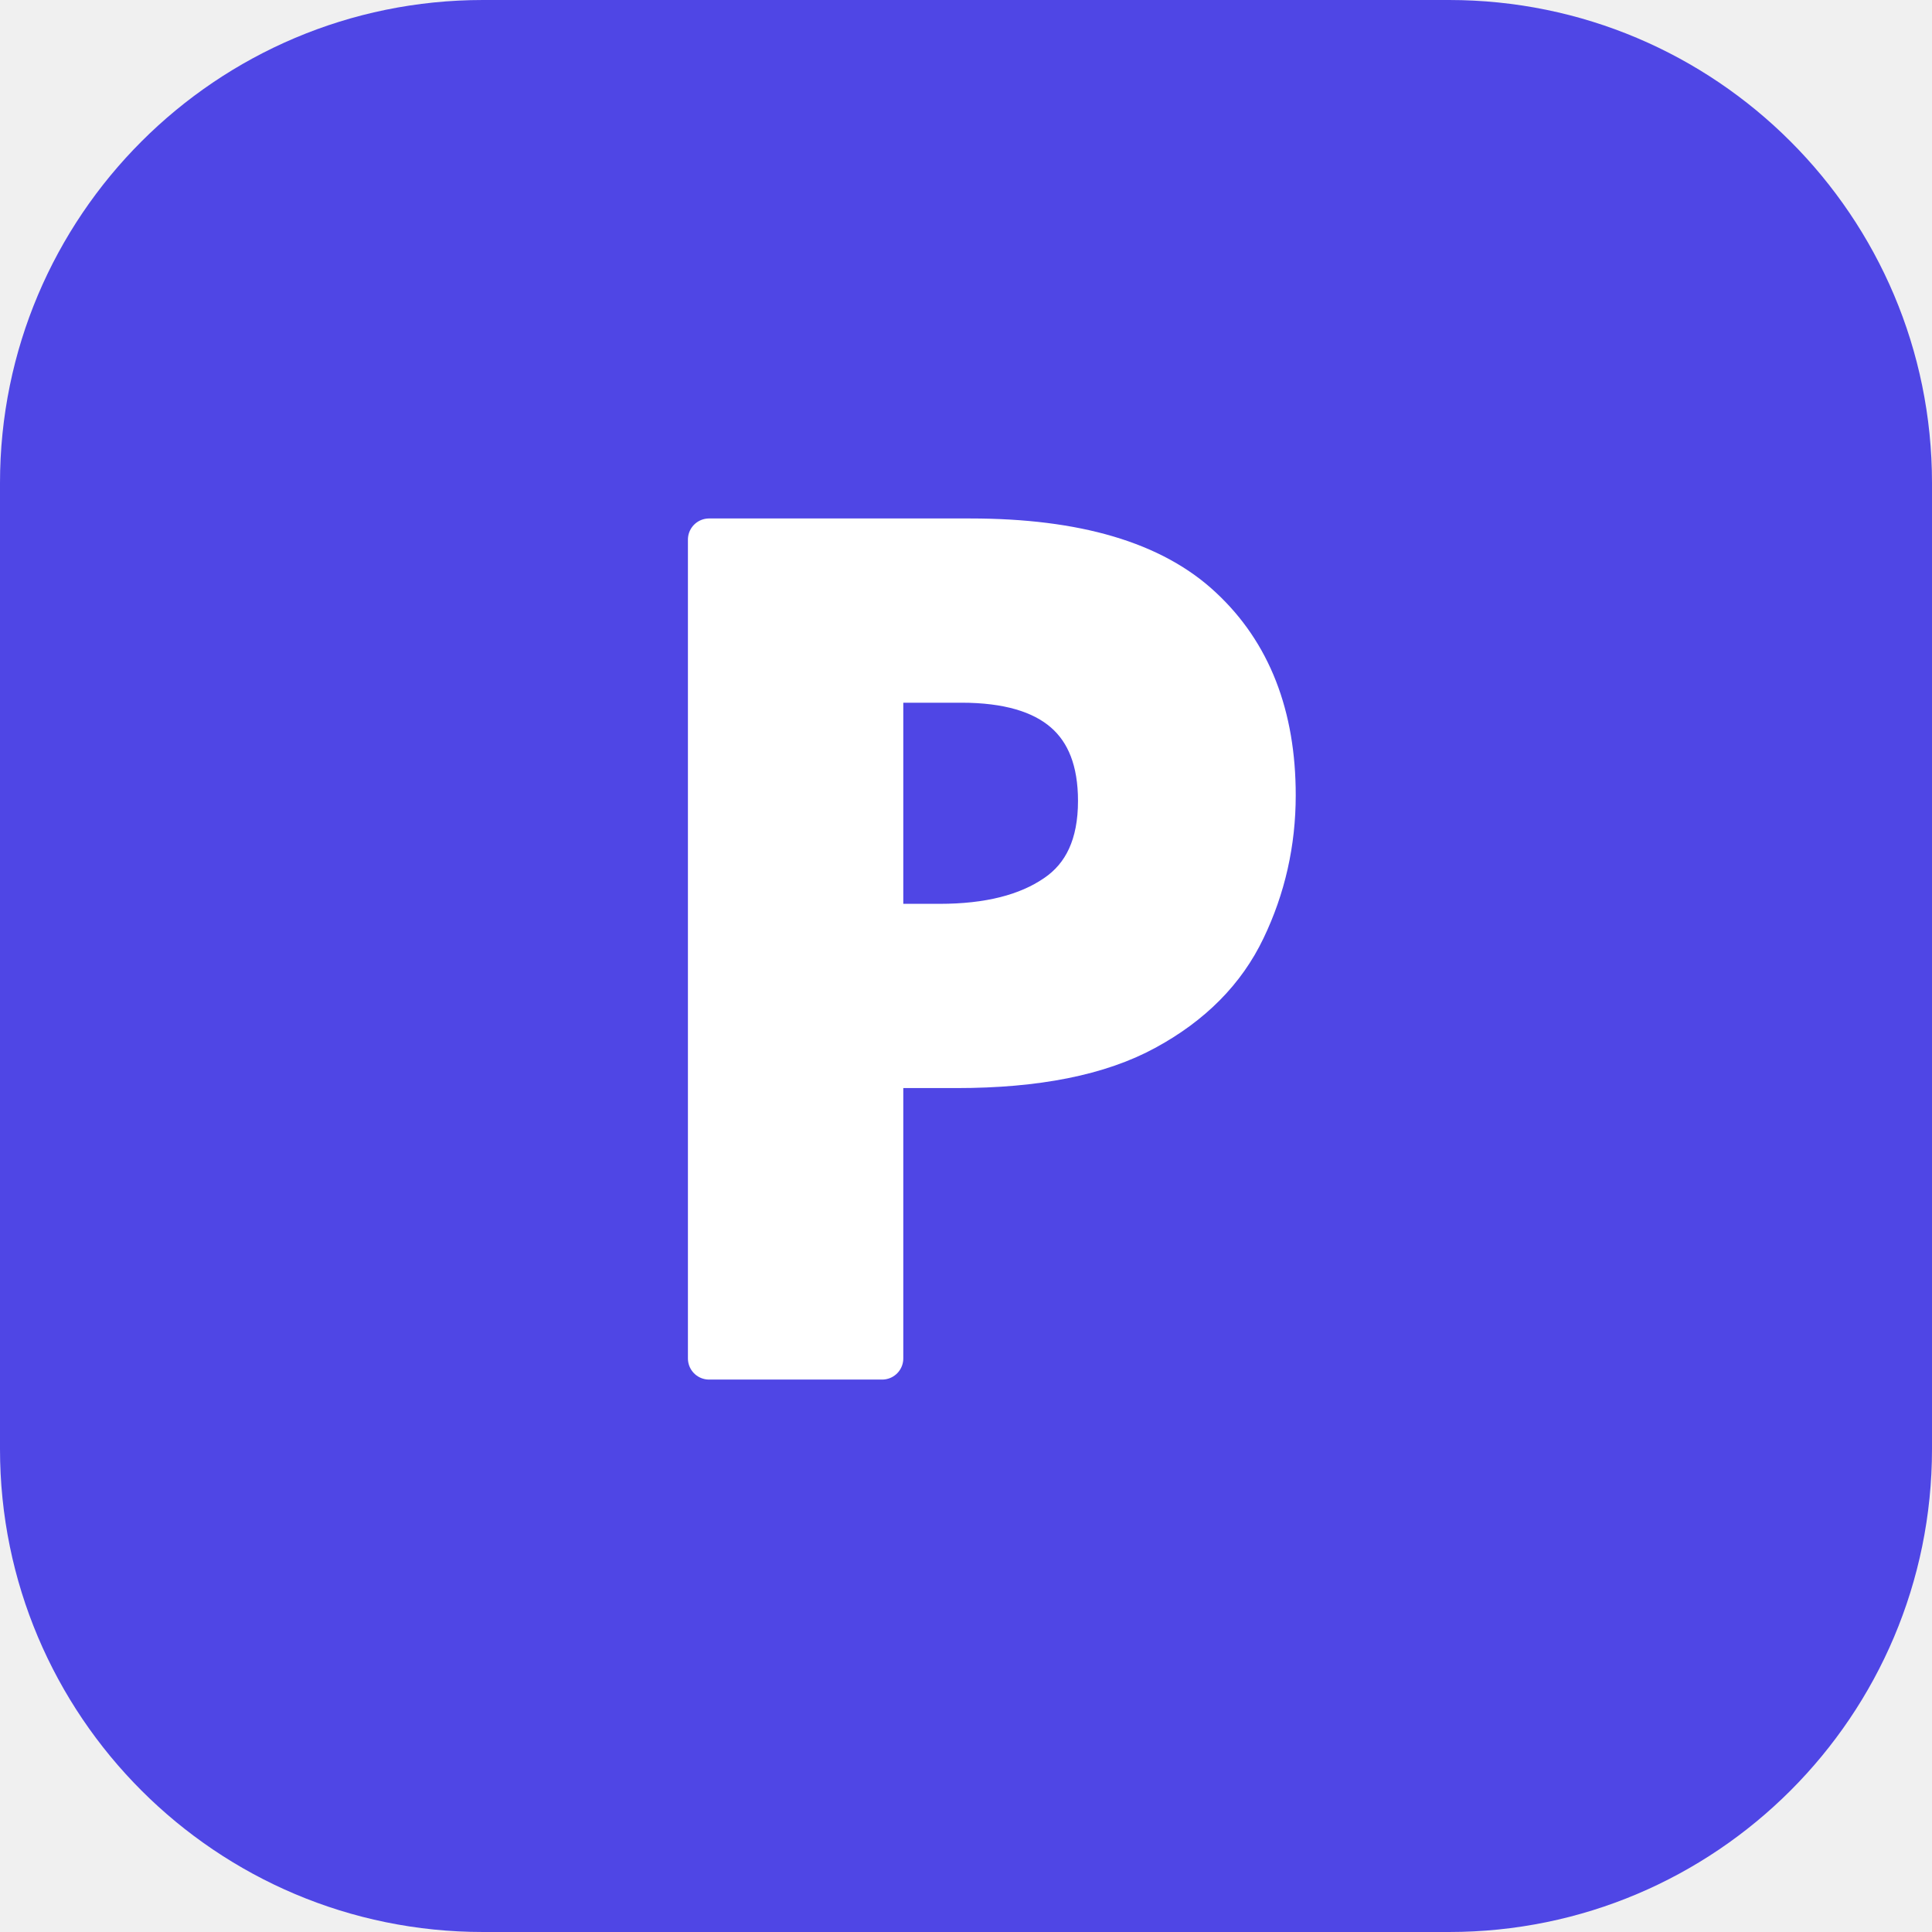
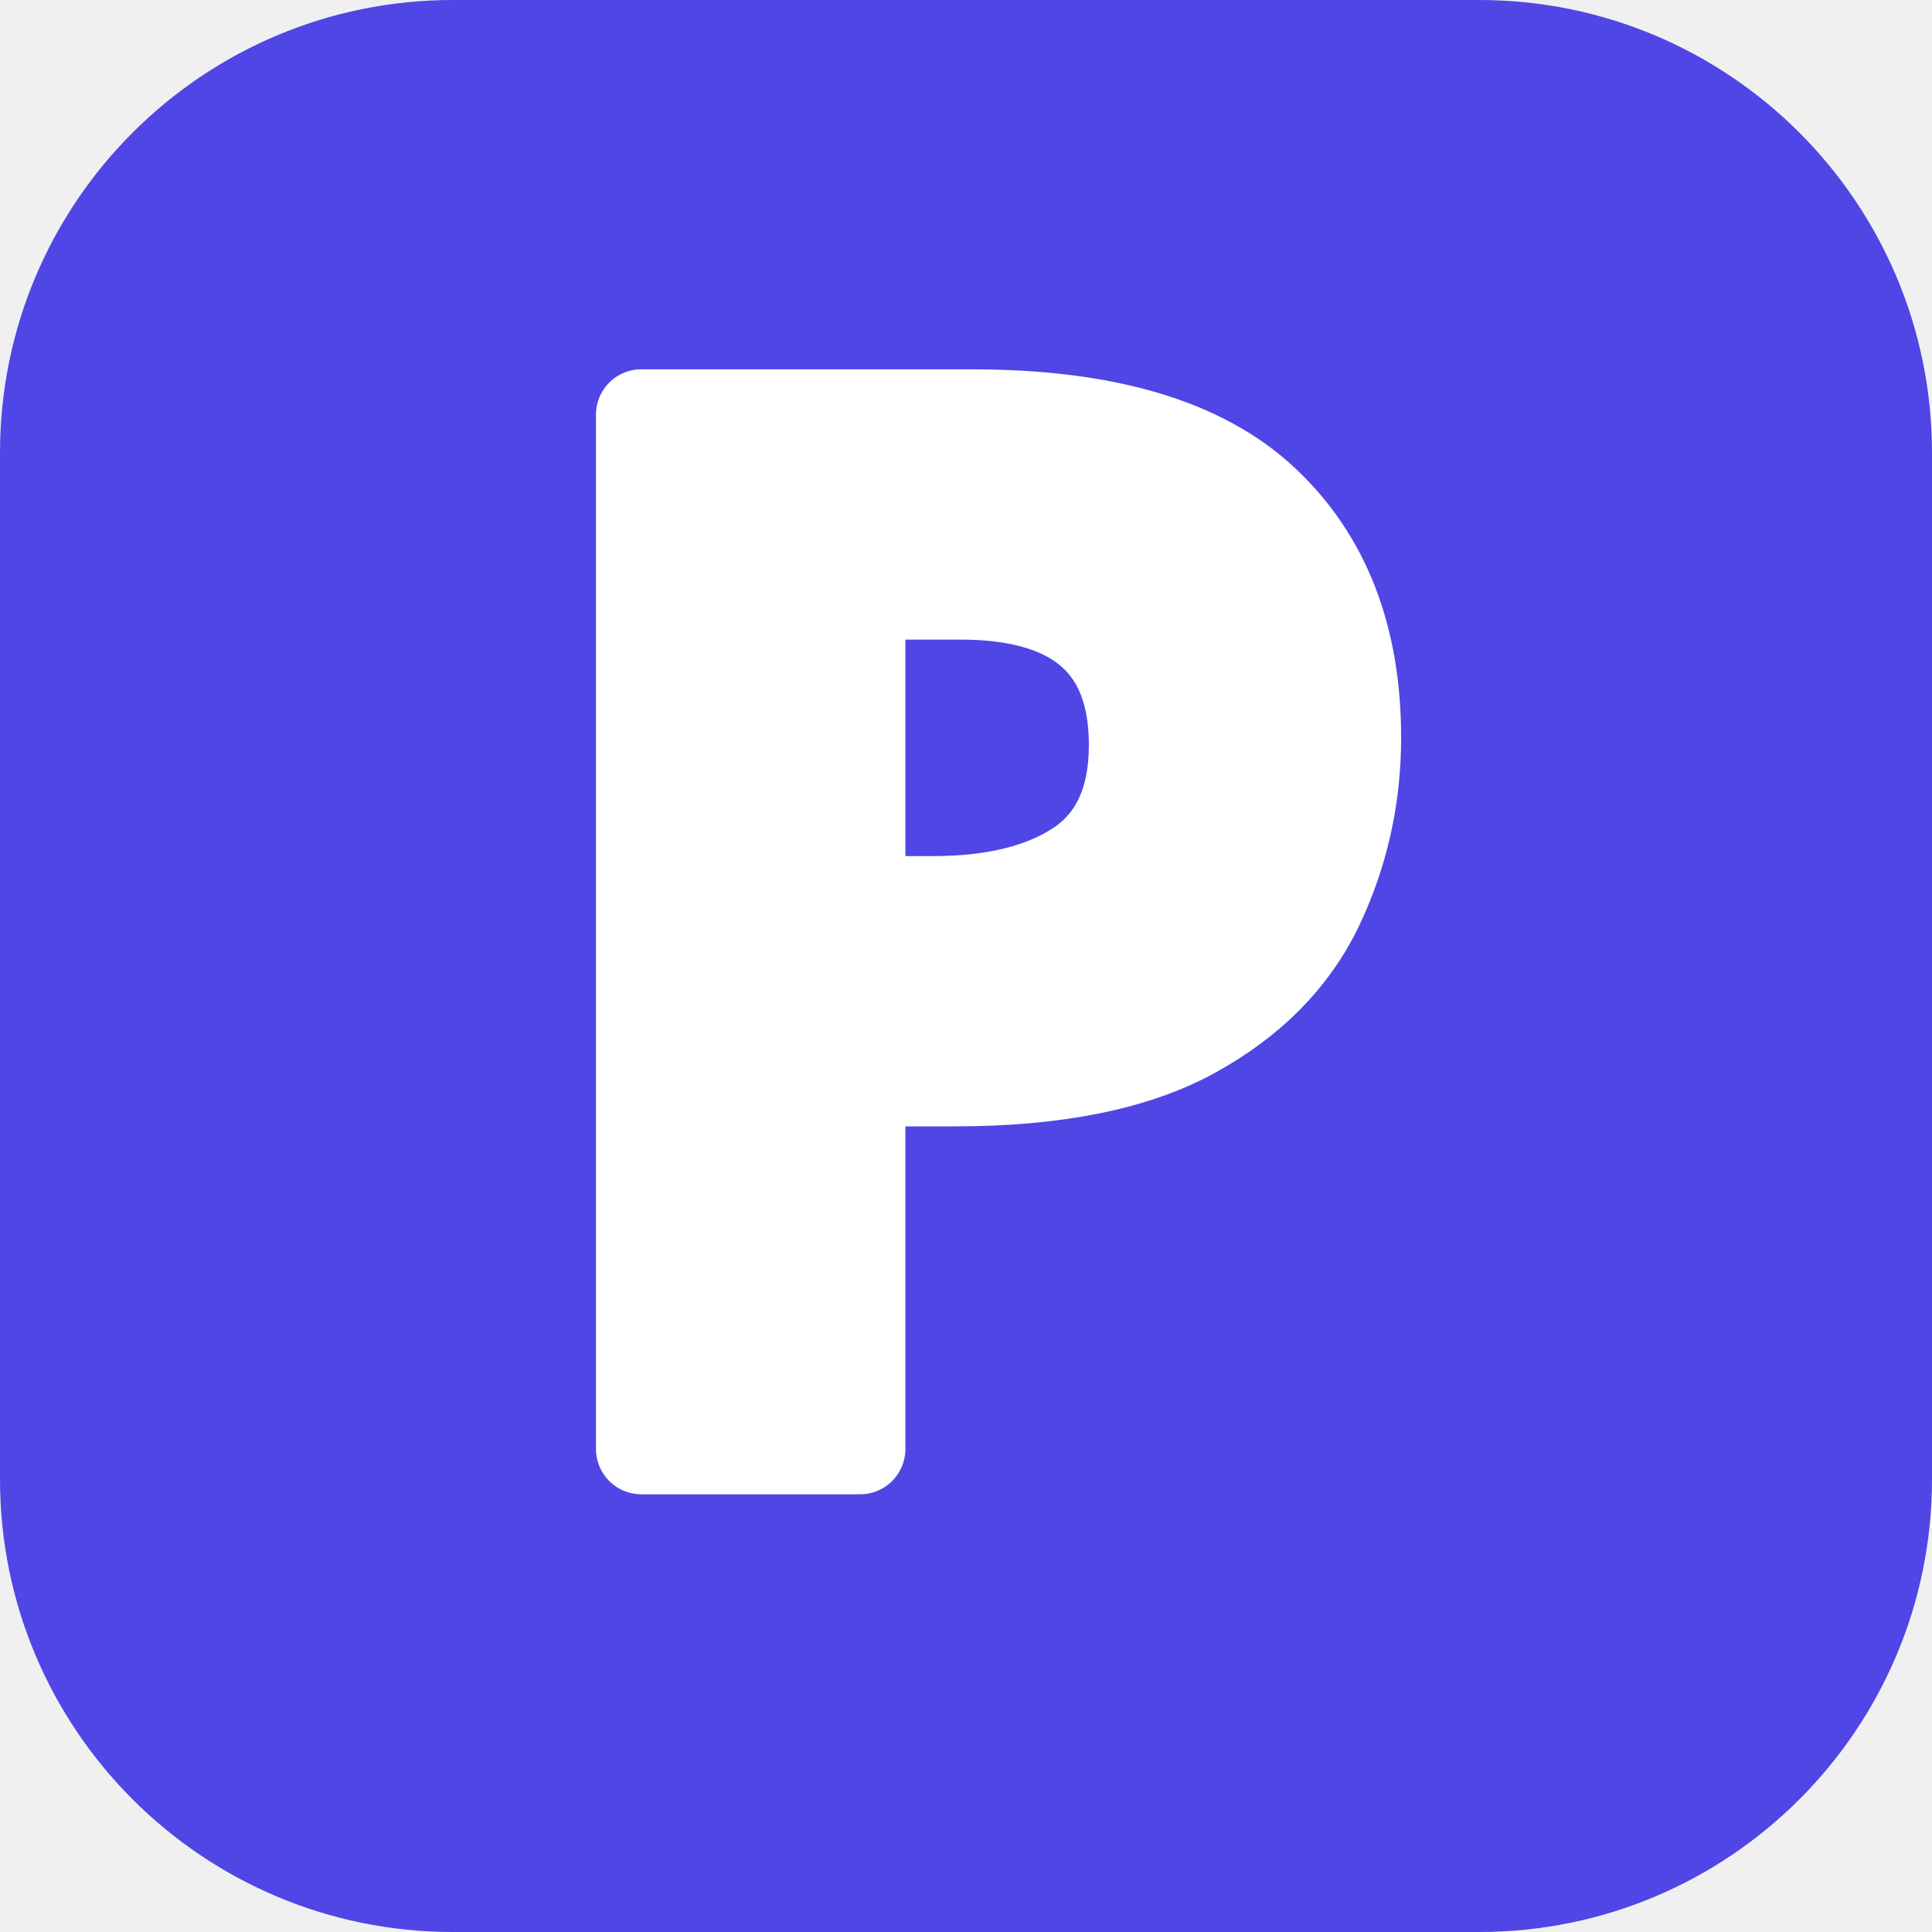
<svg xmlns="http://www.w3.org/2000/svg" width="64" height="64" viewBox="0 0 64 64">
-   <rect width="64" height="64" rx="16" fill="#4f46e5" />
-   <text x="32" y="45" font-family="sans-serif" font-size="38" font-weight="700" fill="#ffffff" stroke="#ffffff" stroke-width="1.4" paint-order="stroke" stroke-linejoin="round" text-anchor="middle">P</text>
+   <rect width="64" height="64" rx="15" fill="#4f46e5" />
+   <text x="32" y="48" font-family="sans-serif" font-size="48" font-weight="700" fill="#ffffff" stroke="#ffffff" stroke-width="3" paint-order="stroke" stroke-linejoin="round" text-anchor="middle">P</text>
</svg>
